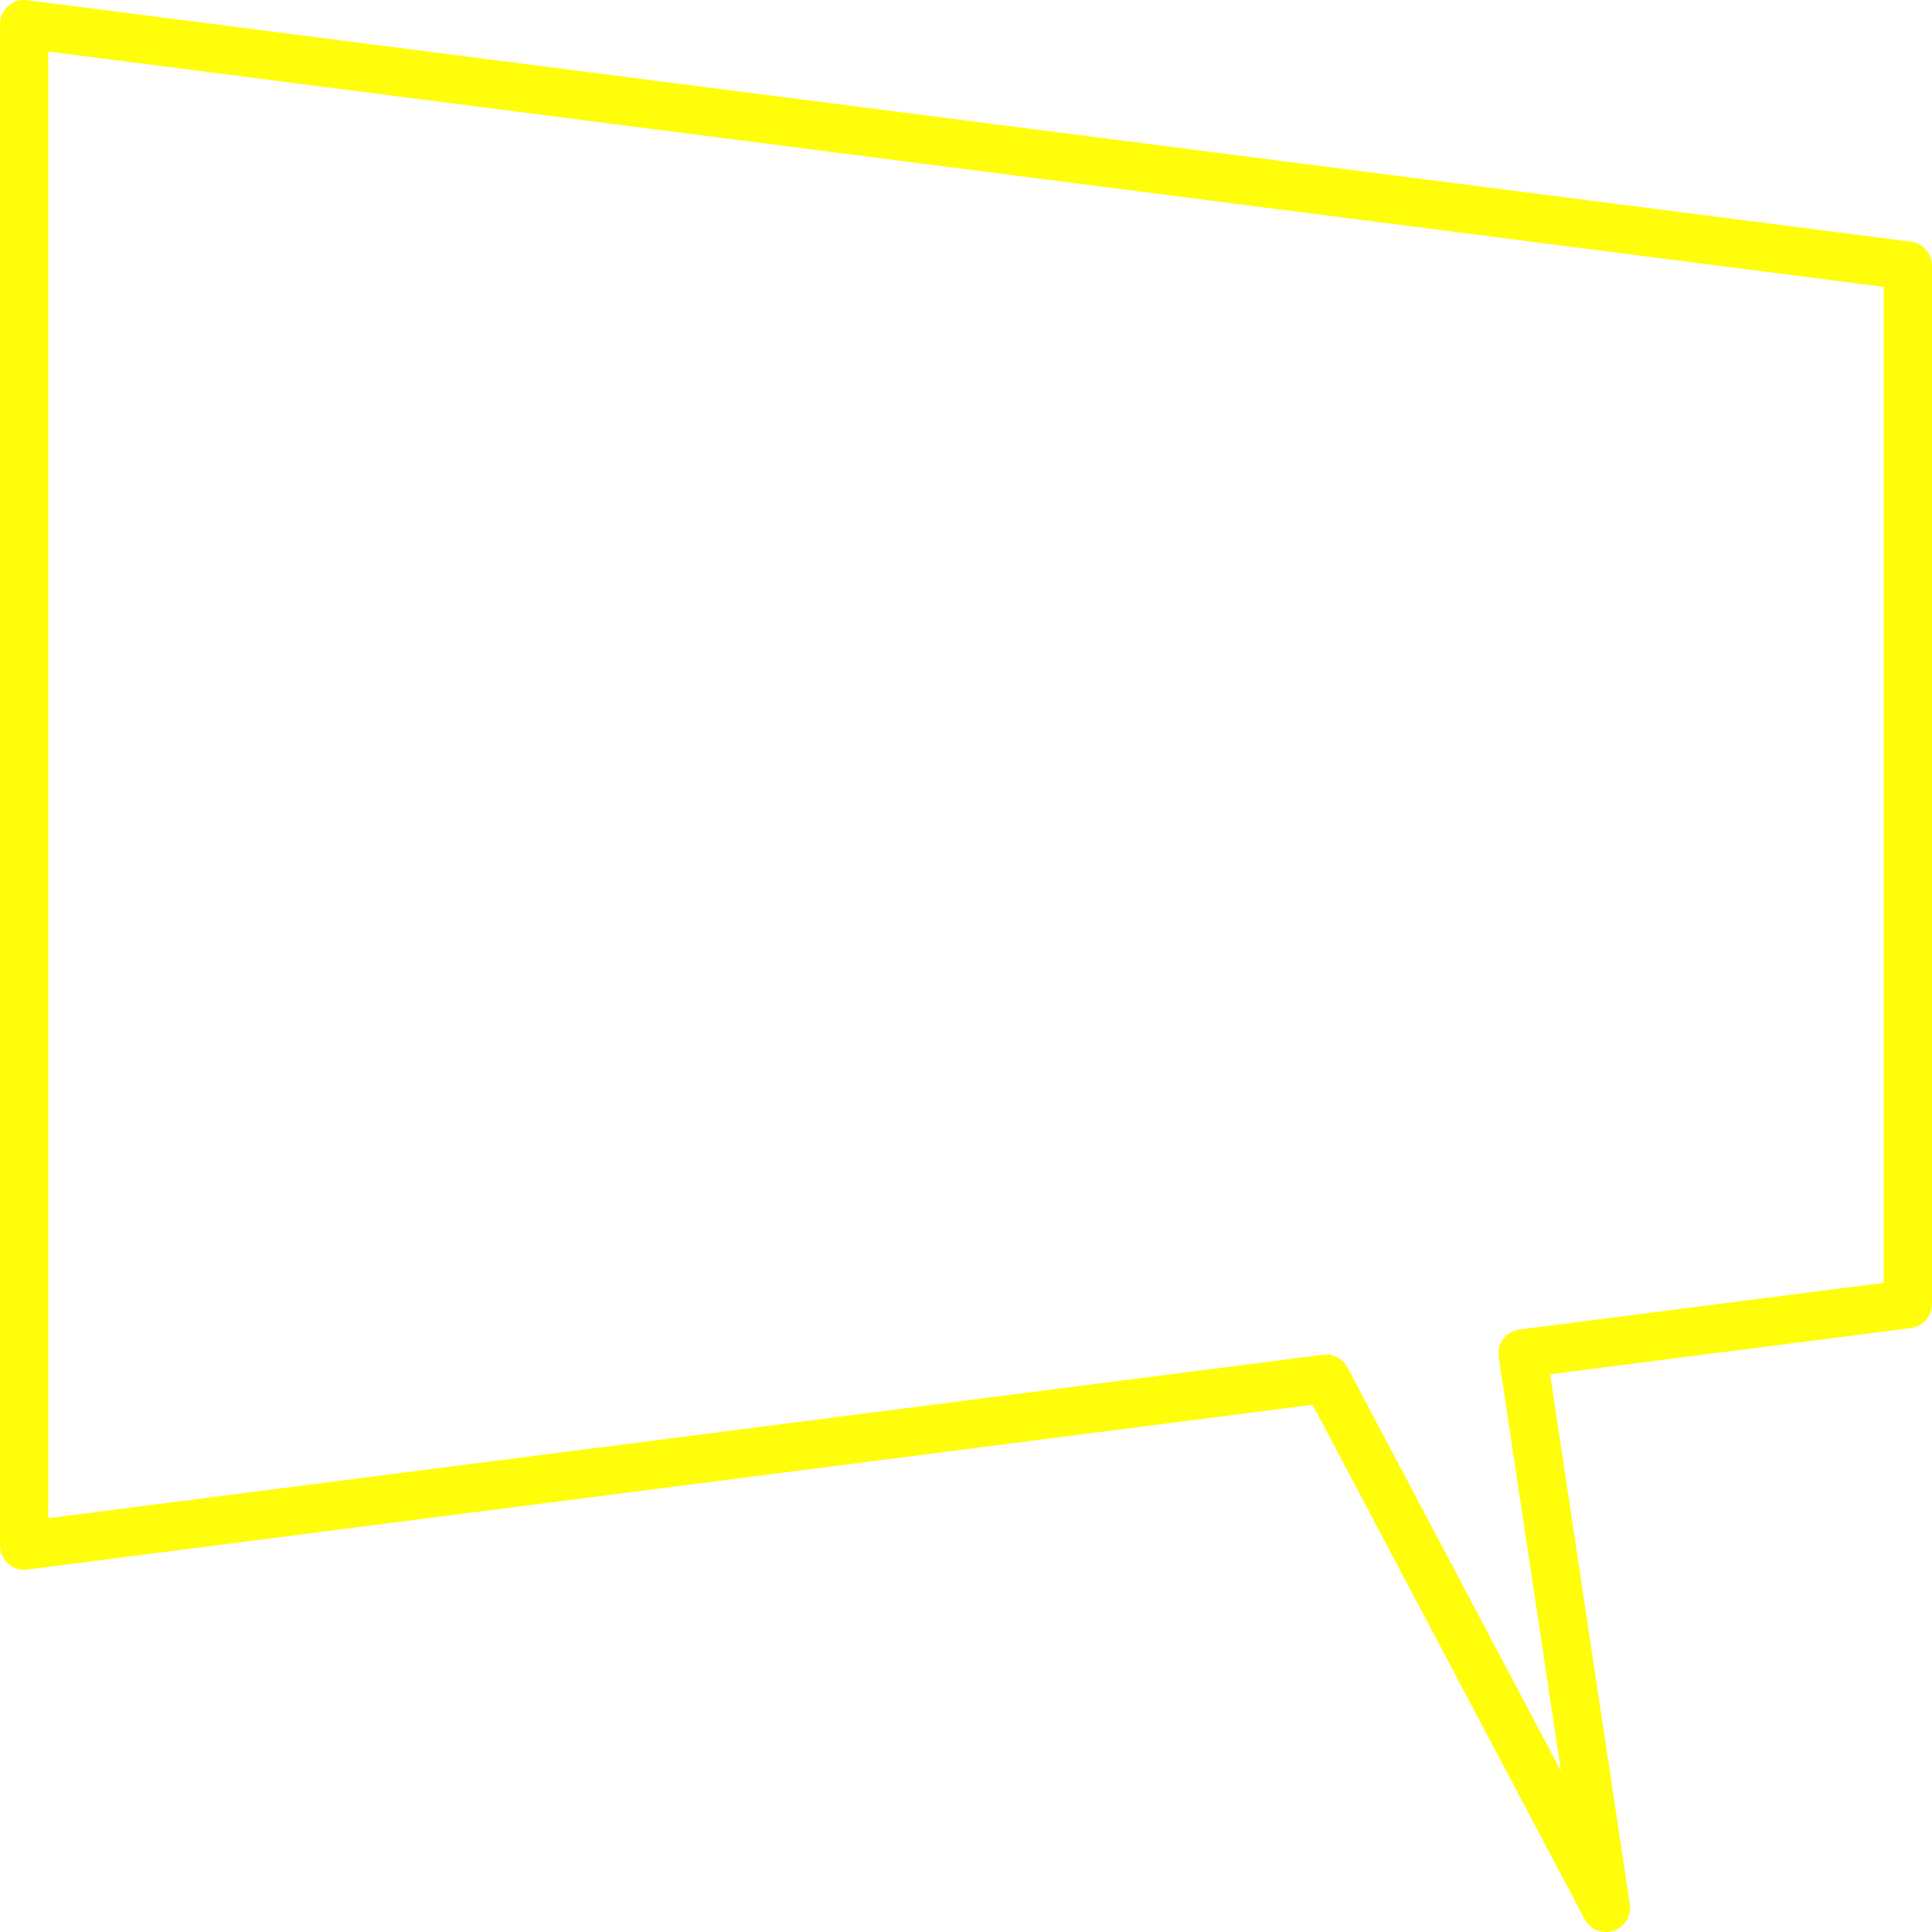
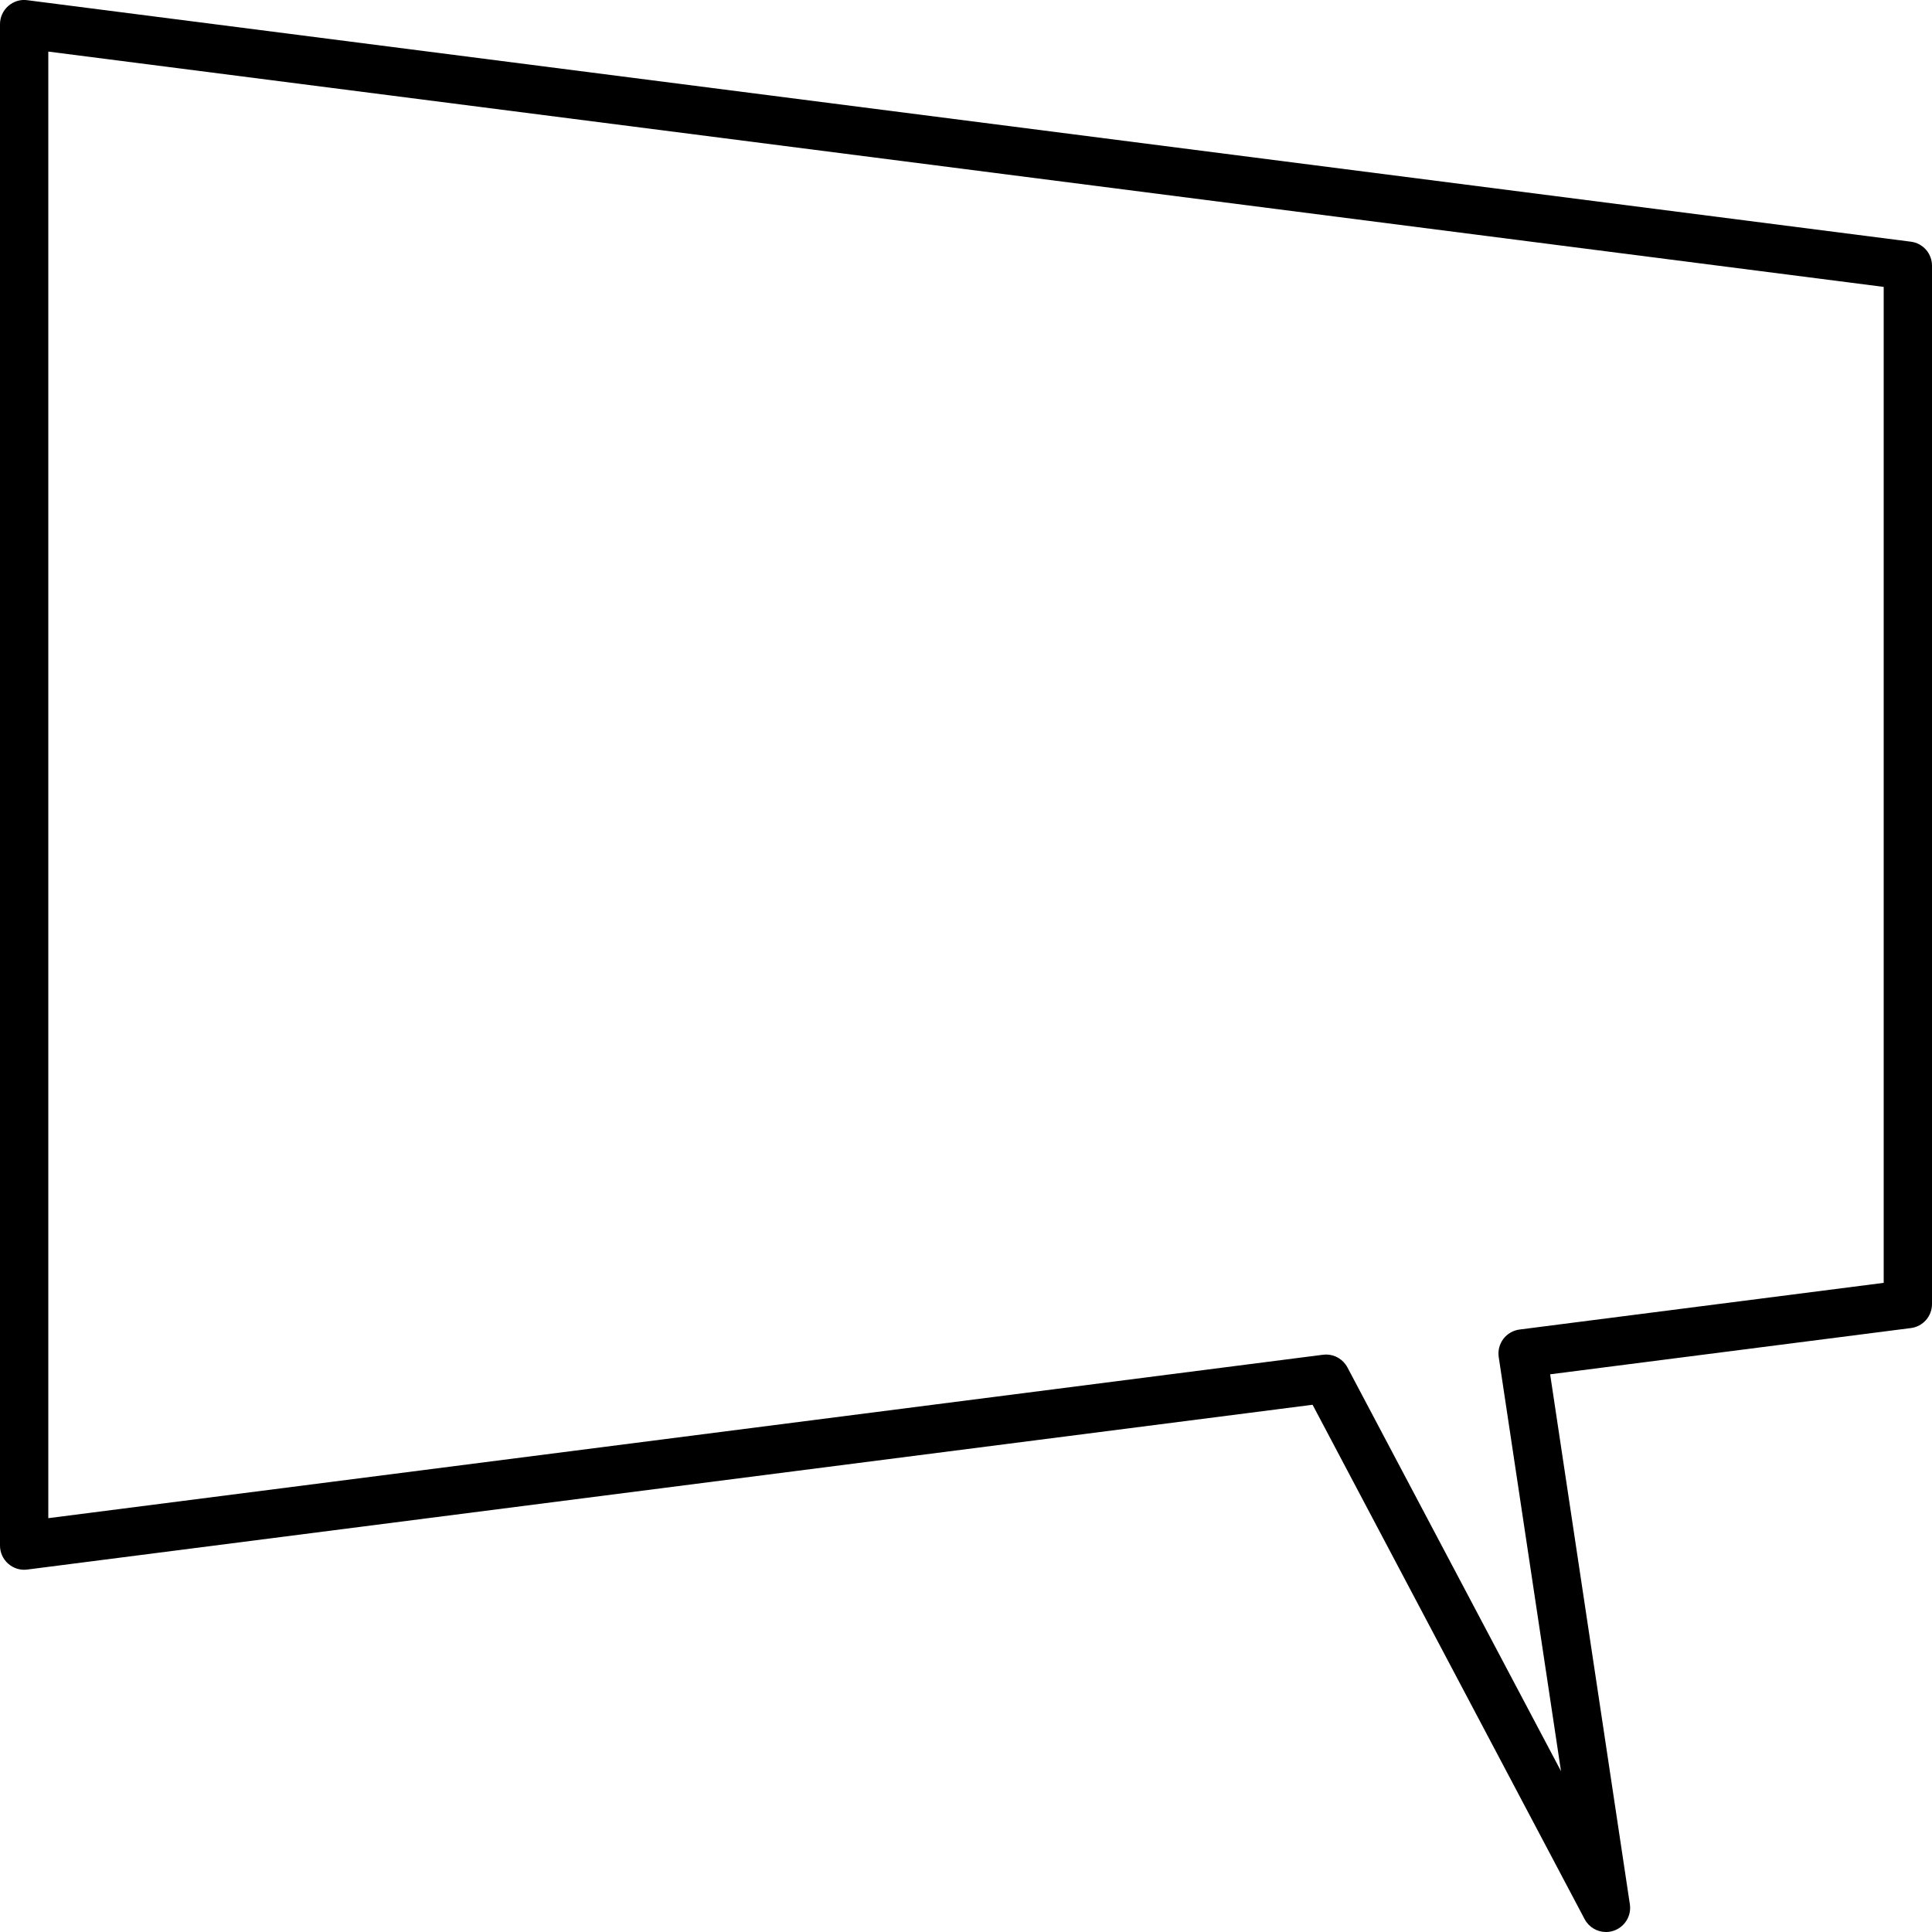
<svg xmlns="http://www.w3.org/2000/svg" width="1080" height="1080" viewBox="10 10 80 80">
  <rect width="100%" height="100%" fill="transparent" />
-   <path d="M 89.127 20.008 L 11.127 10.008 C 10.842 9.967 10.556 10.06 10.34 10.25 C 10.124 10.439 10 10.712 10 11 L 10 74 C 10 74.288 10.124 74.561 10.34 74.75 C 10.555 74.939 10.841 75.03 11.127 74.992 L 64.351 68.168 L 75.616 89.468 C 75.793 89.802 76.138 90 76.5 90 C 76.604 90 76.709 89.984 76.812 89.95 C 77.275 89.797 77.562 89.333 77.489 88.851 L 74.188 66.907 L 89.127 64.992 C 89.626 64.928 90 64.503 90 64 L 90 21 C 90 20.497 89.626 20.072 89.127 20.008 z M 88 63.12 L 72.921 65.053 C 72.654 65.087 72.412 65.228 72.25 65.442 C 72.088 65.657 72.019 65.928 72.059 66.194 L 74.638 83.34 L 65.794 66.621 C 65.619 66.291 65.277 66.088 64.91 66.088 C 64.868 66.088 64.825 66.091 64.783 66.097 L 12 72.864 L 12 12.136 L 88 21.88 L 88 63.12 z" fill="#fffd0a" />
+   <path d="M 89.127 20.008 L 11.127 10.008 C 10.842 9.967 10.556 10.06 10.34 10.25 C 10.124 10.439 10 10.712 10 11 L 10 74 C 10 74.288 10.124 74.561 10.34 74.75 C 10.555 74.939 10.841 75.03 11.127 74.992 L 64.351 68.168 L 75.616 89.468 C 75.793 89.802 76.138 90 76.5 90 C 76.604 90 76.709 89.984 76.812 89.95 C 77.275 89.797 77.562 89.333 77.489 88.851 L 74.188 66.907 L 89.127 64.992 C 89.626 64.928 90 64.503 90 64 L 90 21 C 90 20.497 89.626 20.072 89.127 20.008 z M 88 63.12 L 72.921 65.053 C 72.654 65.087 72.412 65.228 72.25 65.442 C 72.088 65.657 72.019 65.928 72.059 66.194 L 74.638 83.34 L 65.794 66.621 C 65.619 66.291 65.277 66.088 64.91 66.088 C 64.868 66.088 64.825 66.091 64.783 66.097 L 12 72.864 L 12 12.136 L 88 21.88 L 88 63.12 z" fill="#000" />
</svg>
